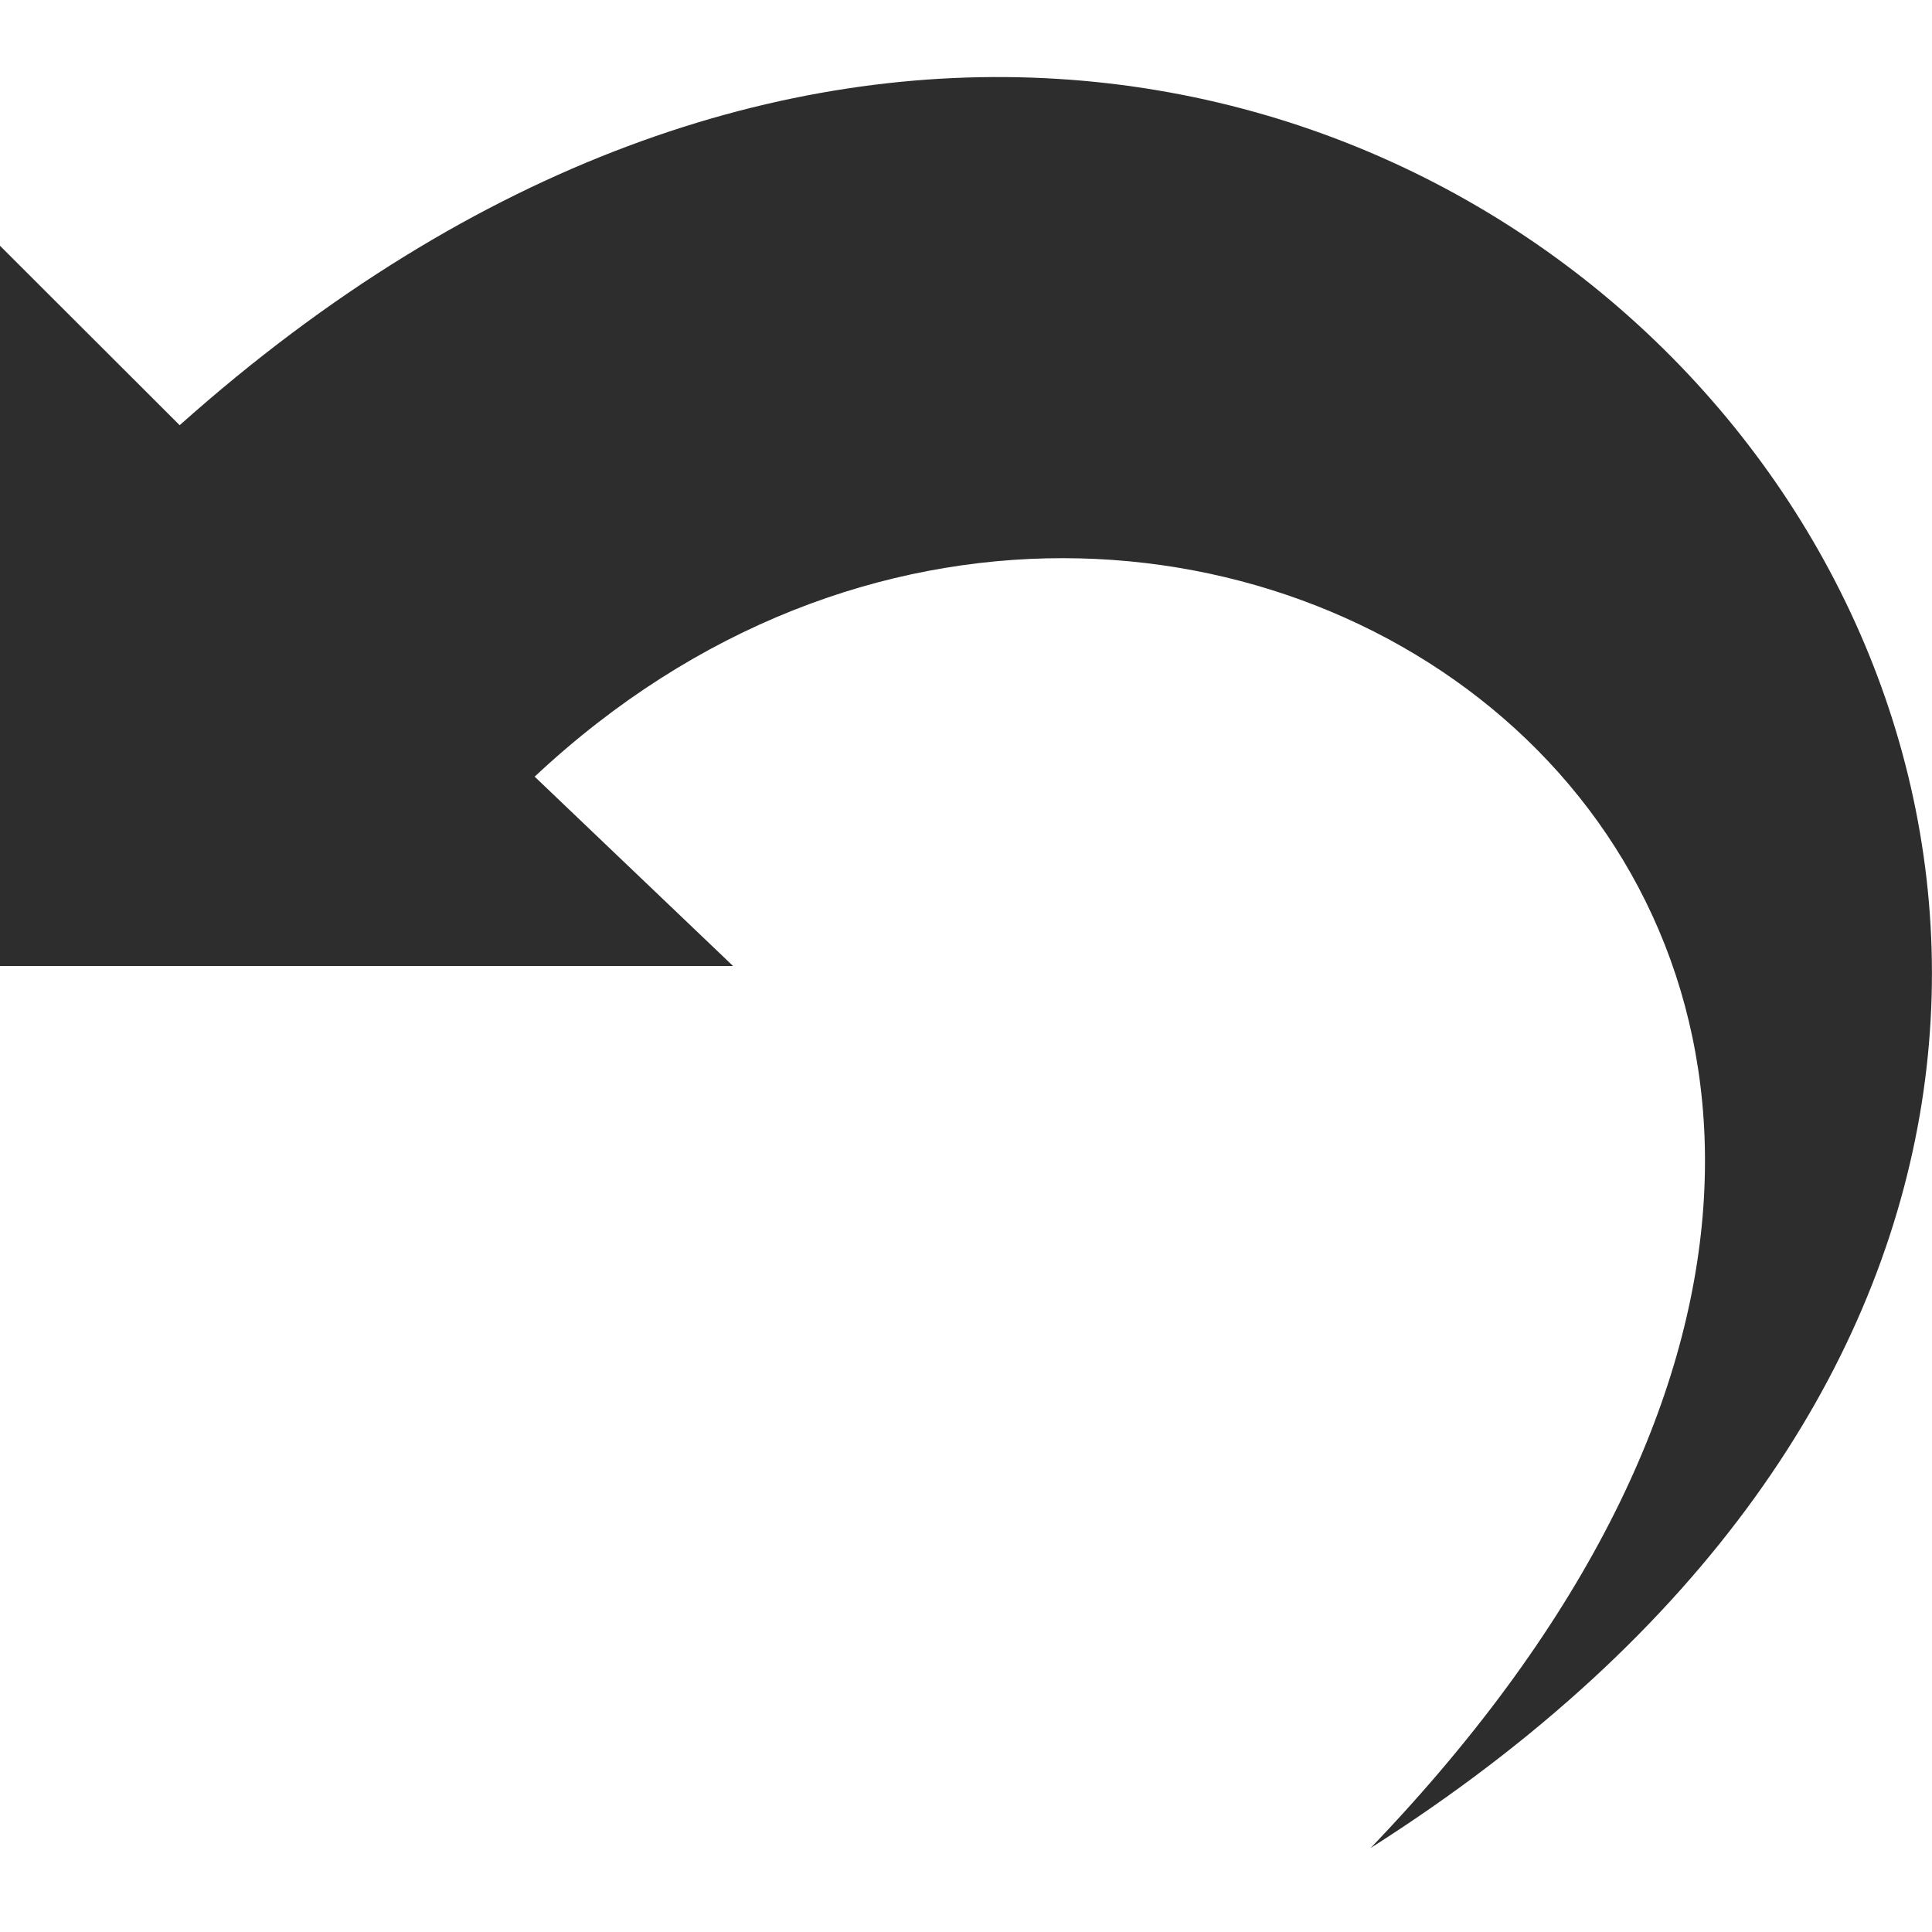
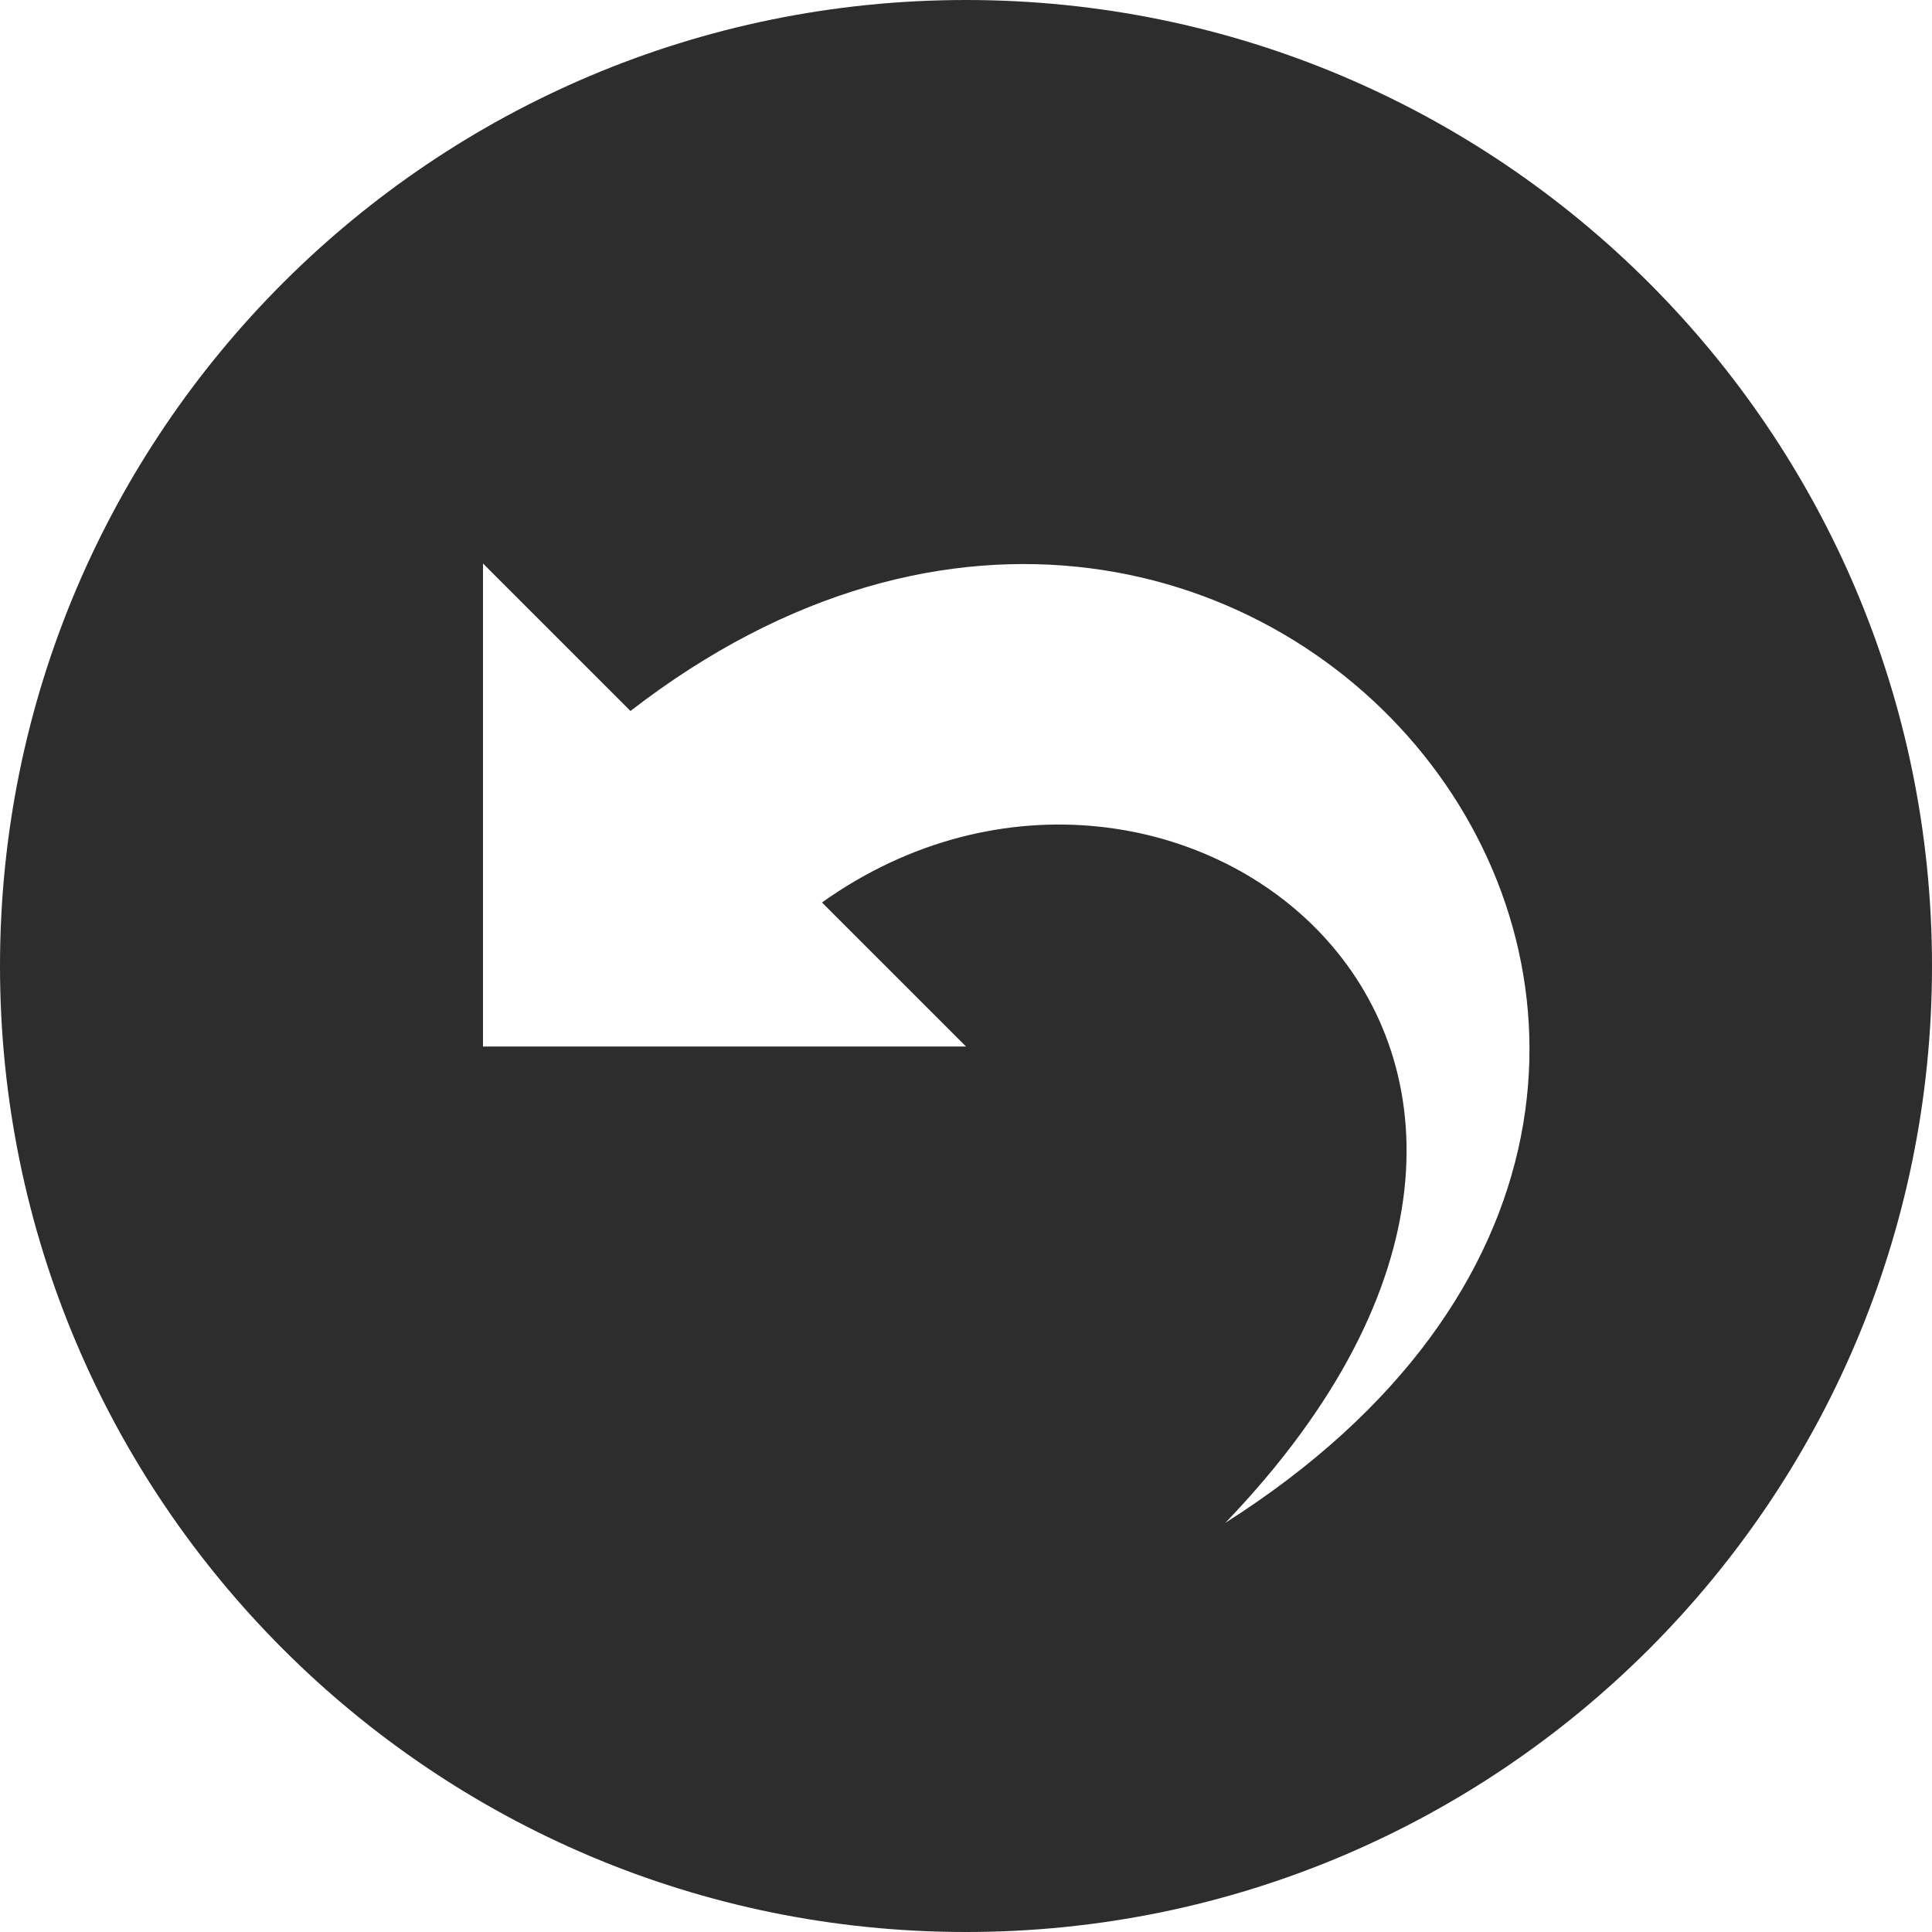
- <svg xmlns="http://www.w3.org/2000/svg" width="23" height="23" viewBox="0 0 23 23" fill="none">
-   <path d="M16.317 22C26.817 11.055 14.088 2.005 6.365 9.246L8.727 11.5H0V2.926L2.139 5.062C16.317 -7.591 32.336 11.819 16.317 22V22Z" fill="#2D2D2D" />
+ <svg xmlns="http://www.w3.org/2000/svg" width="24" height="24" viewBox="0 0 24 24" fill="none">
+   <path d="M12 0C5.373 0 0 5.373 0 12C0 18.627 5.373 24 12 24C18.627 24 24 18.627 24 12C24 5.373 18.627 0 12 0ZM15.222 18.917C20.888 13.012 14.593 8.089 10.211 11.211L12 13H6V7L7.832 8.832C15.678 2.762 24.044 13.311 15.222 18.917V18.917Z" fill="#2D2D2D" />
</svg>
